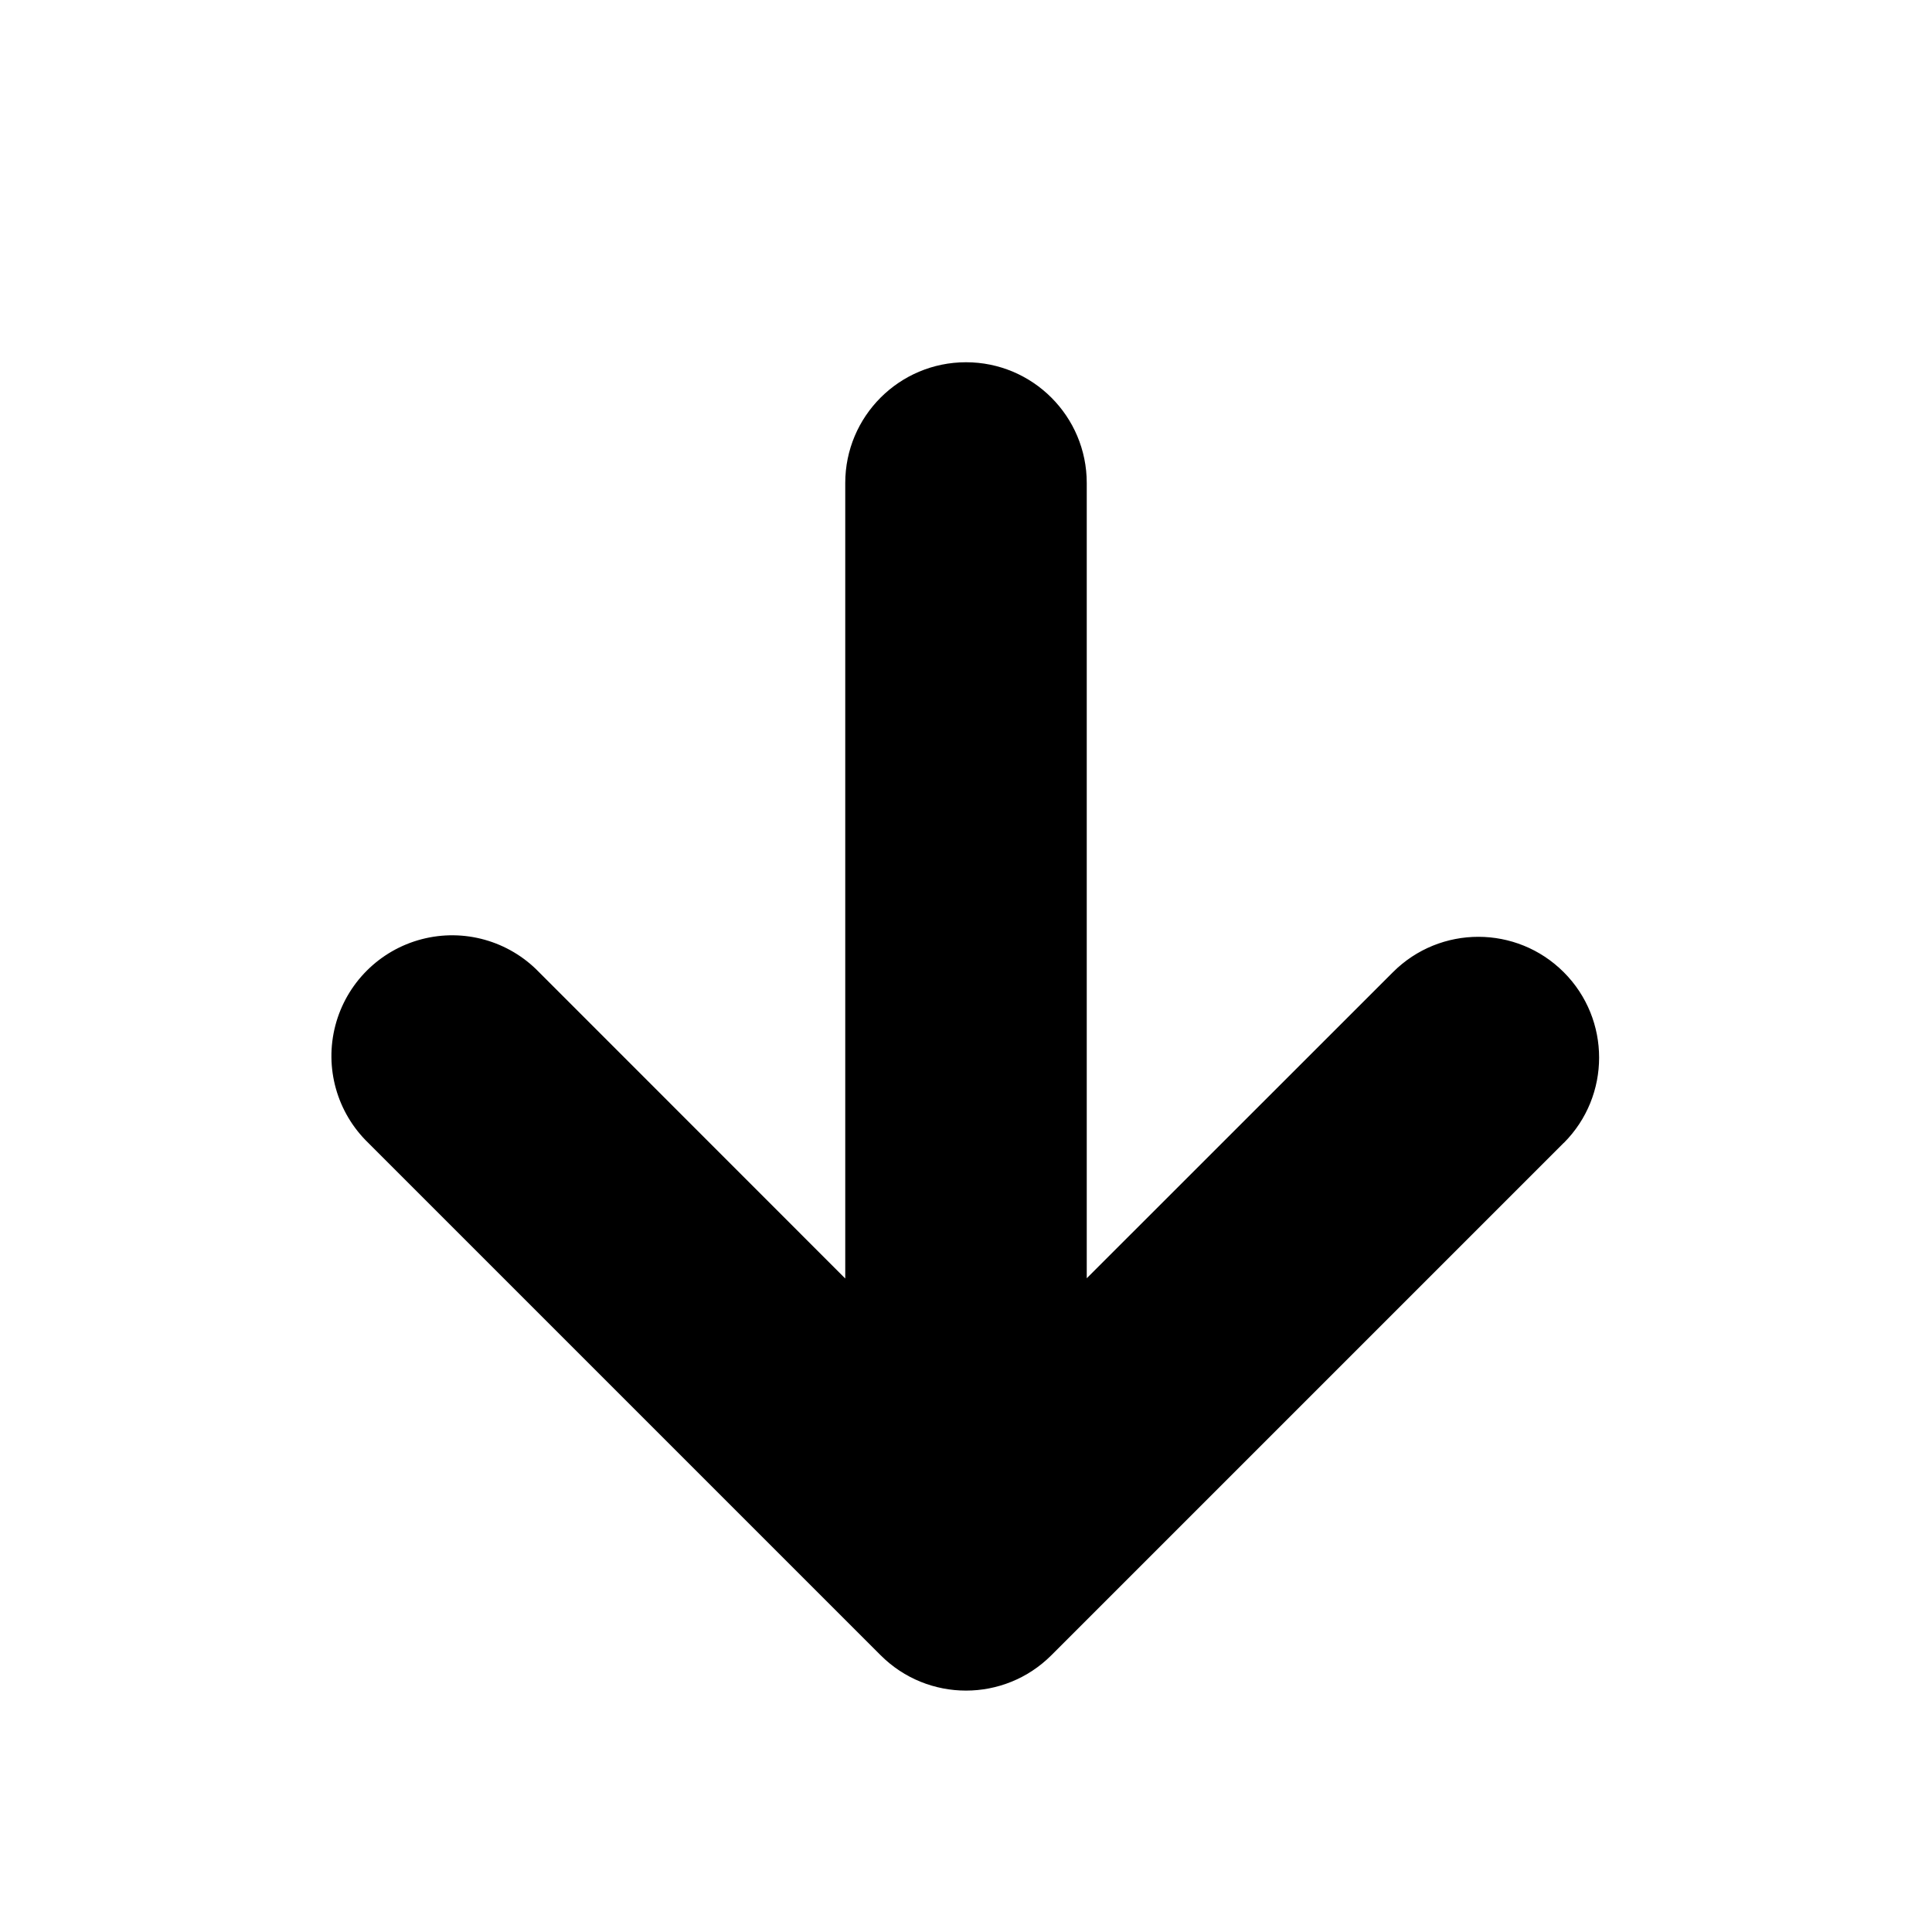
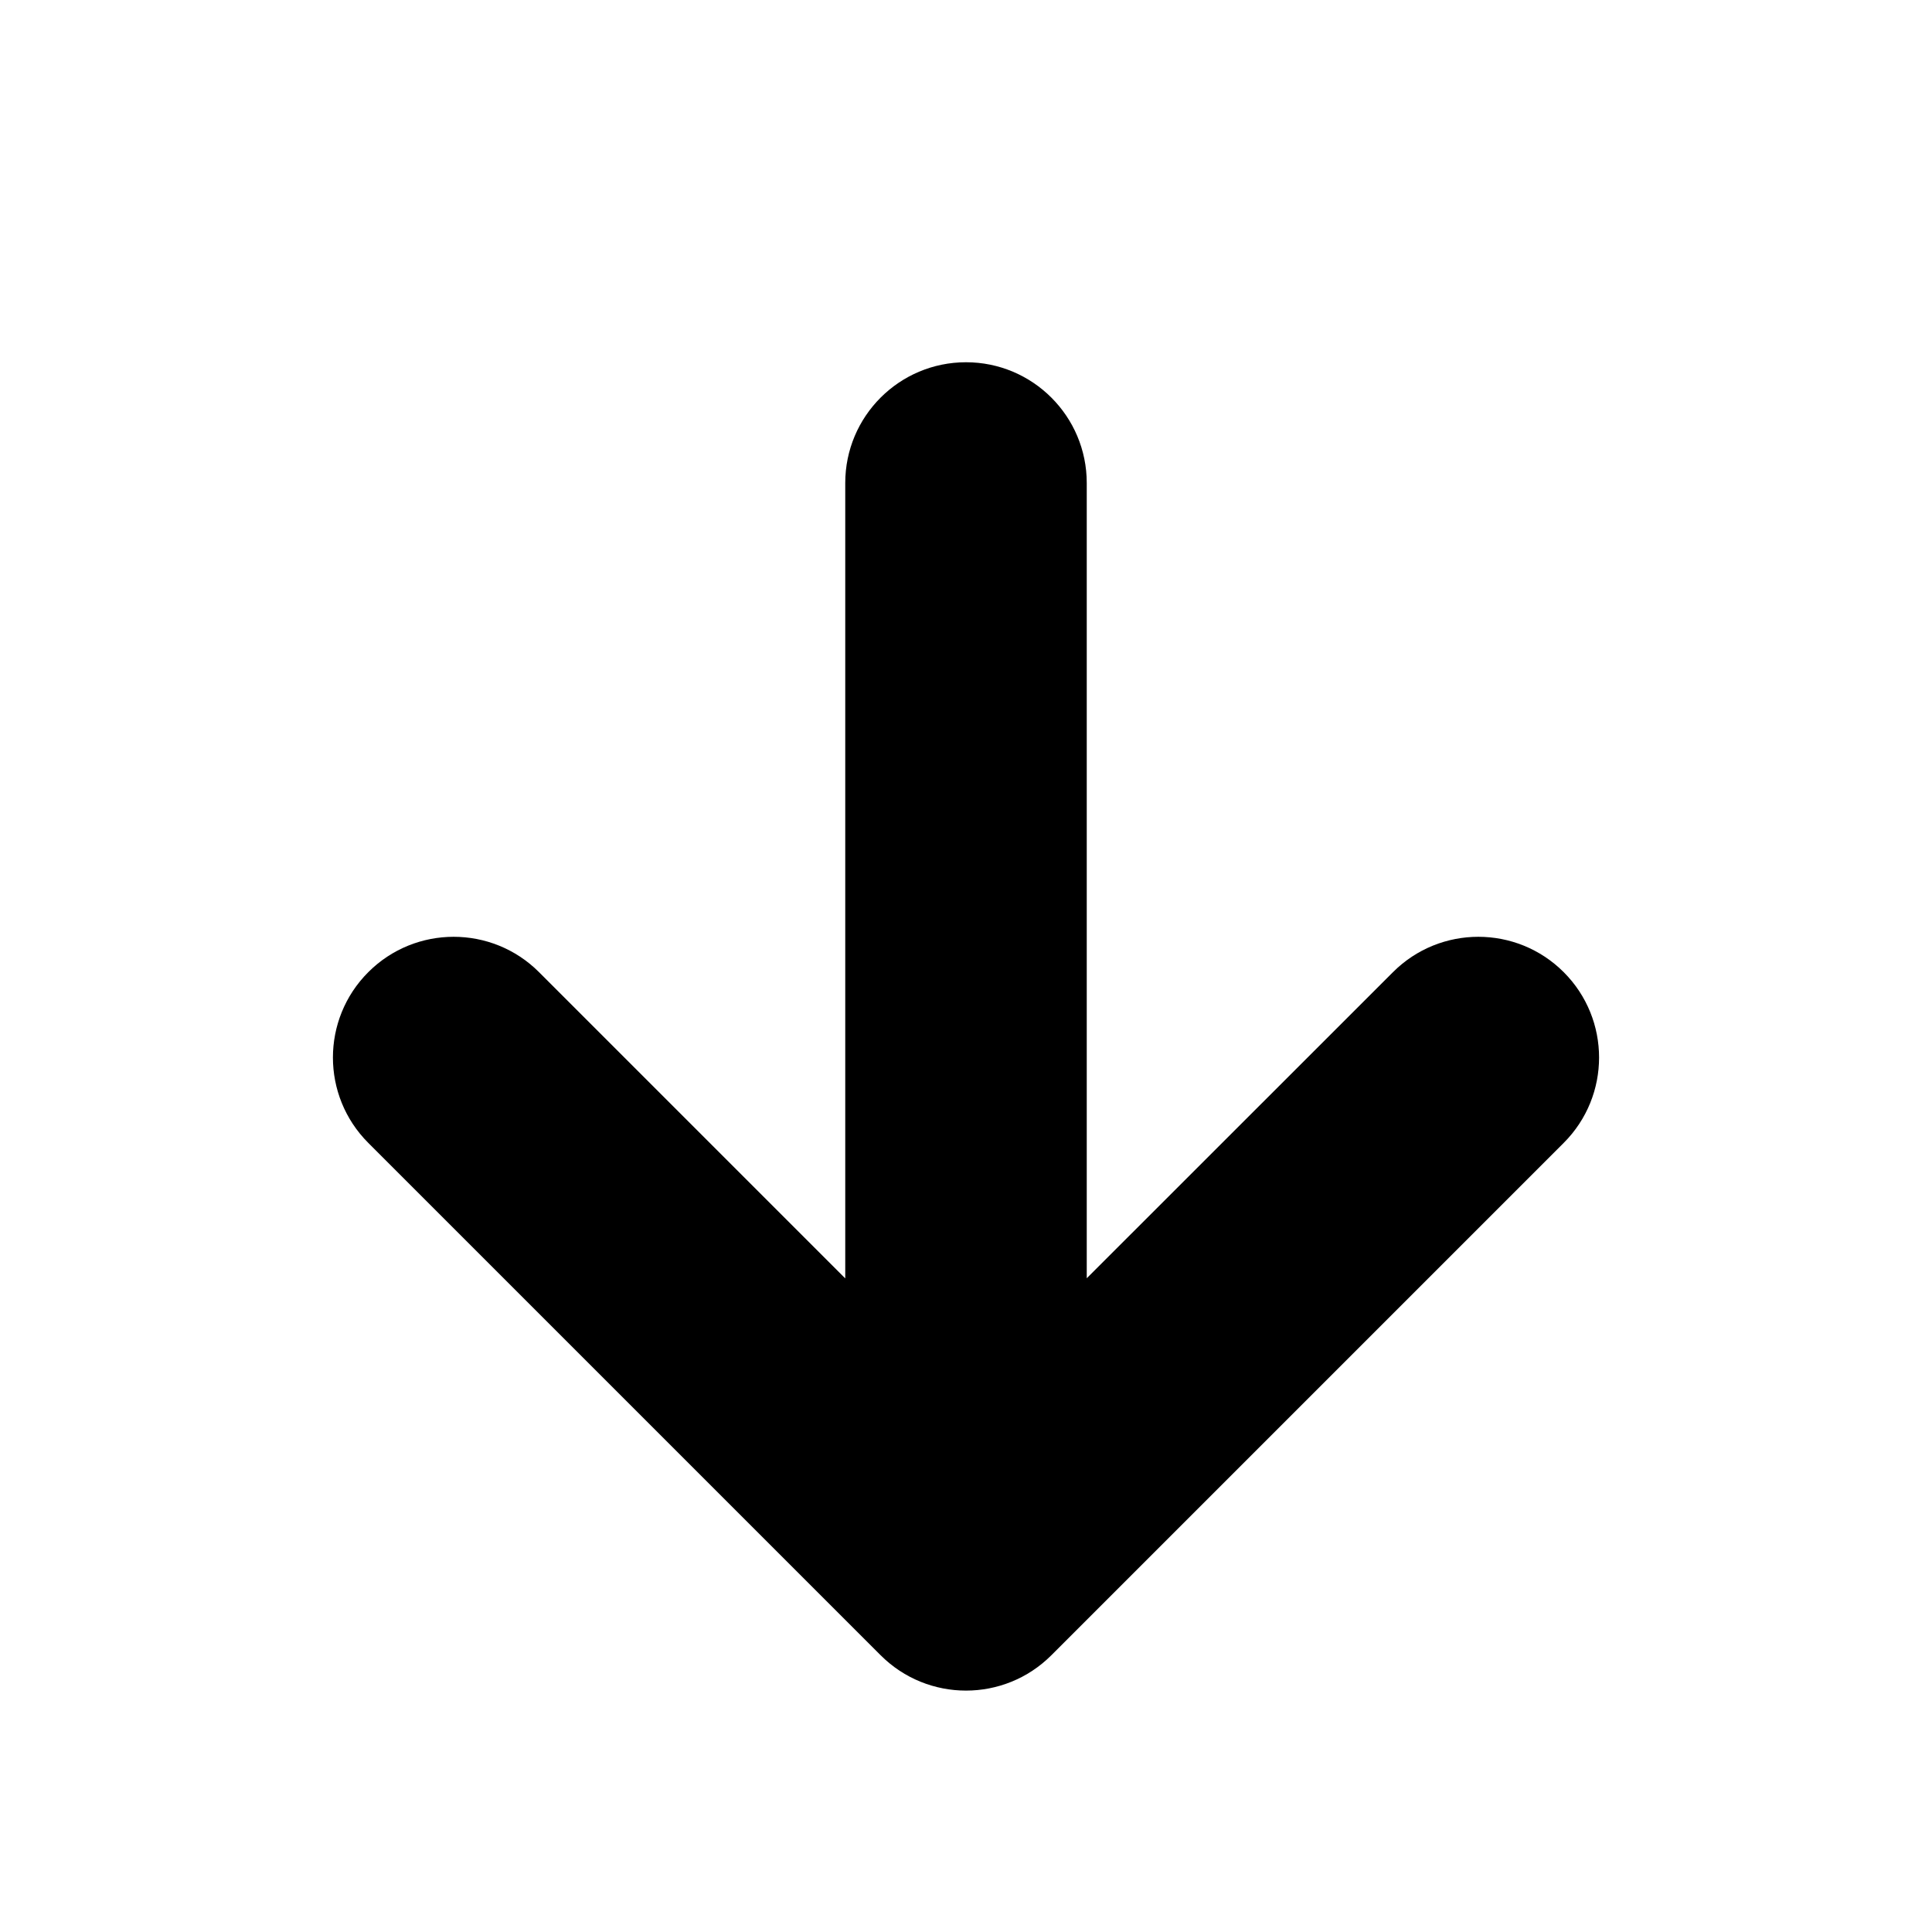
<svg xmlns="http://www.w3.org/2000/svg" viewBox="-7.5 16.5 16 16">
-   <path d="M5.45 25.965l-4.243 4.243a1 1 0 0 1-1.414 0l-4.243-4.243a1 1 0 1 1 1.414-1.414L-.5 27.088V20.5a1 1 0 0 1 2 0v6.586l2.536-2.535a1 1 0 1 1 1.414 1.415z" />
+   <path d="M5.45 25.965l-4.243 4.243a1 1 0 0 1-1.414 0l-4.243-4.243a.999.999 0 1 1 1.414-1.414L-.5 27.087V20.5a1 1 0 0 1 2 0v6.586l2.536-2.535a.999.999 0 1 1 1.414 1.414z" />
</svg>
